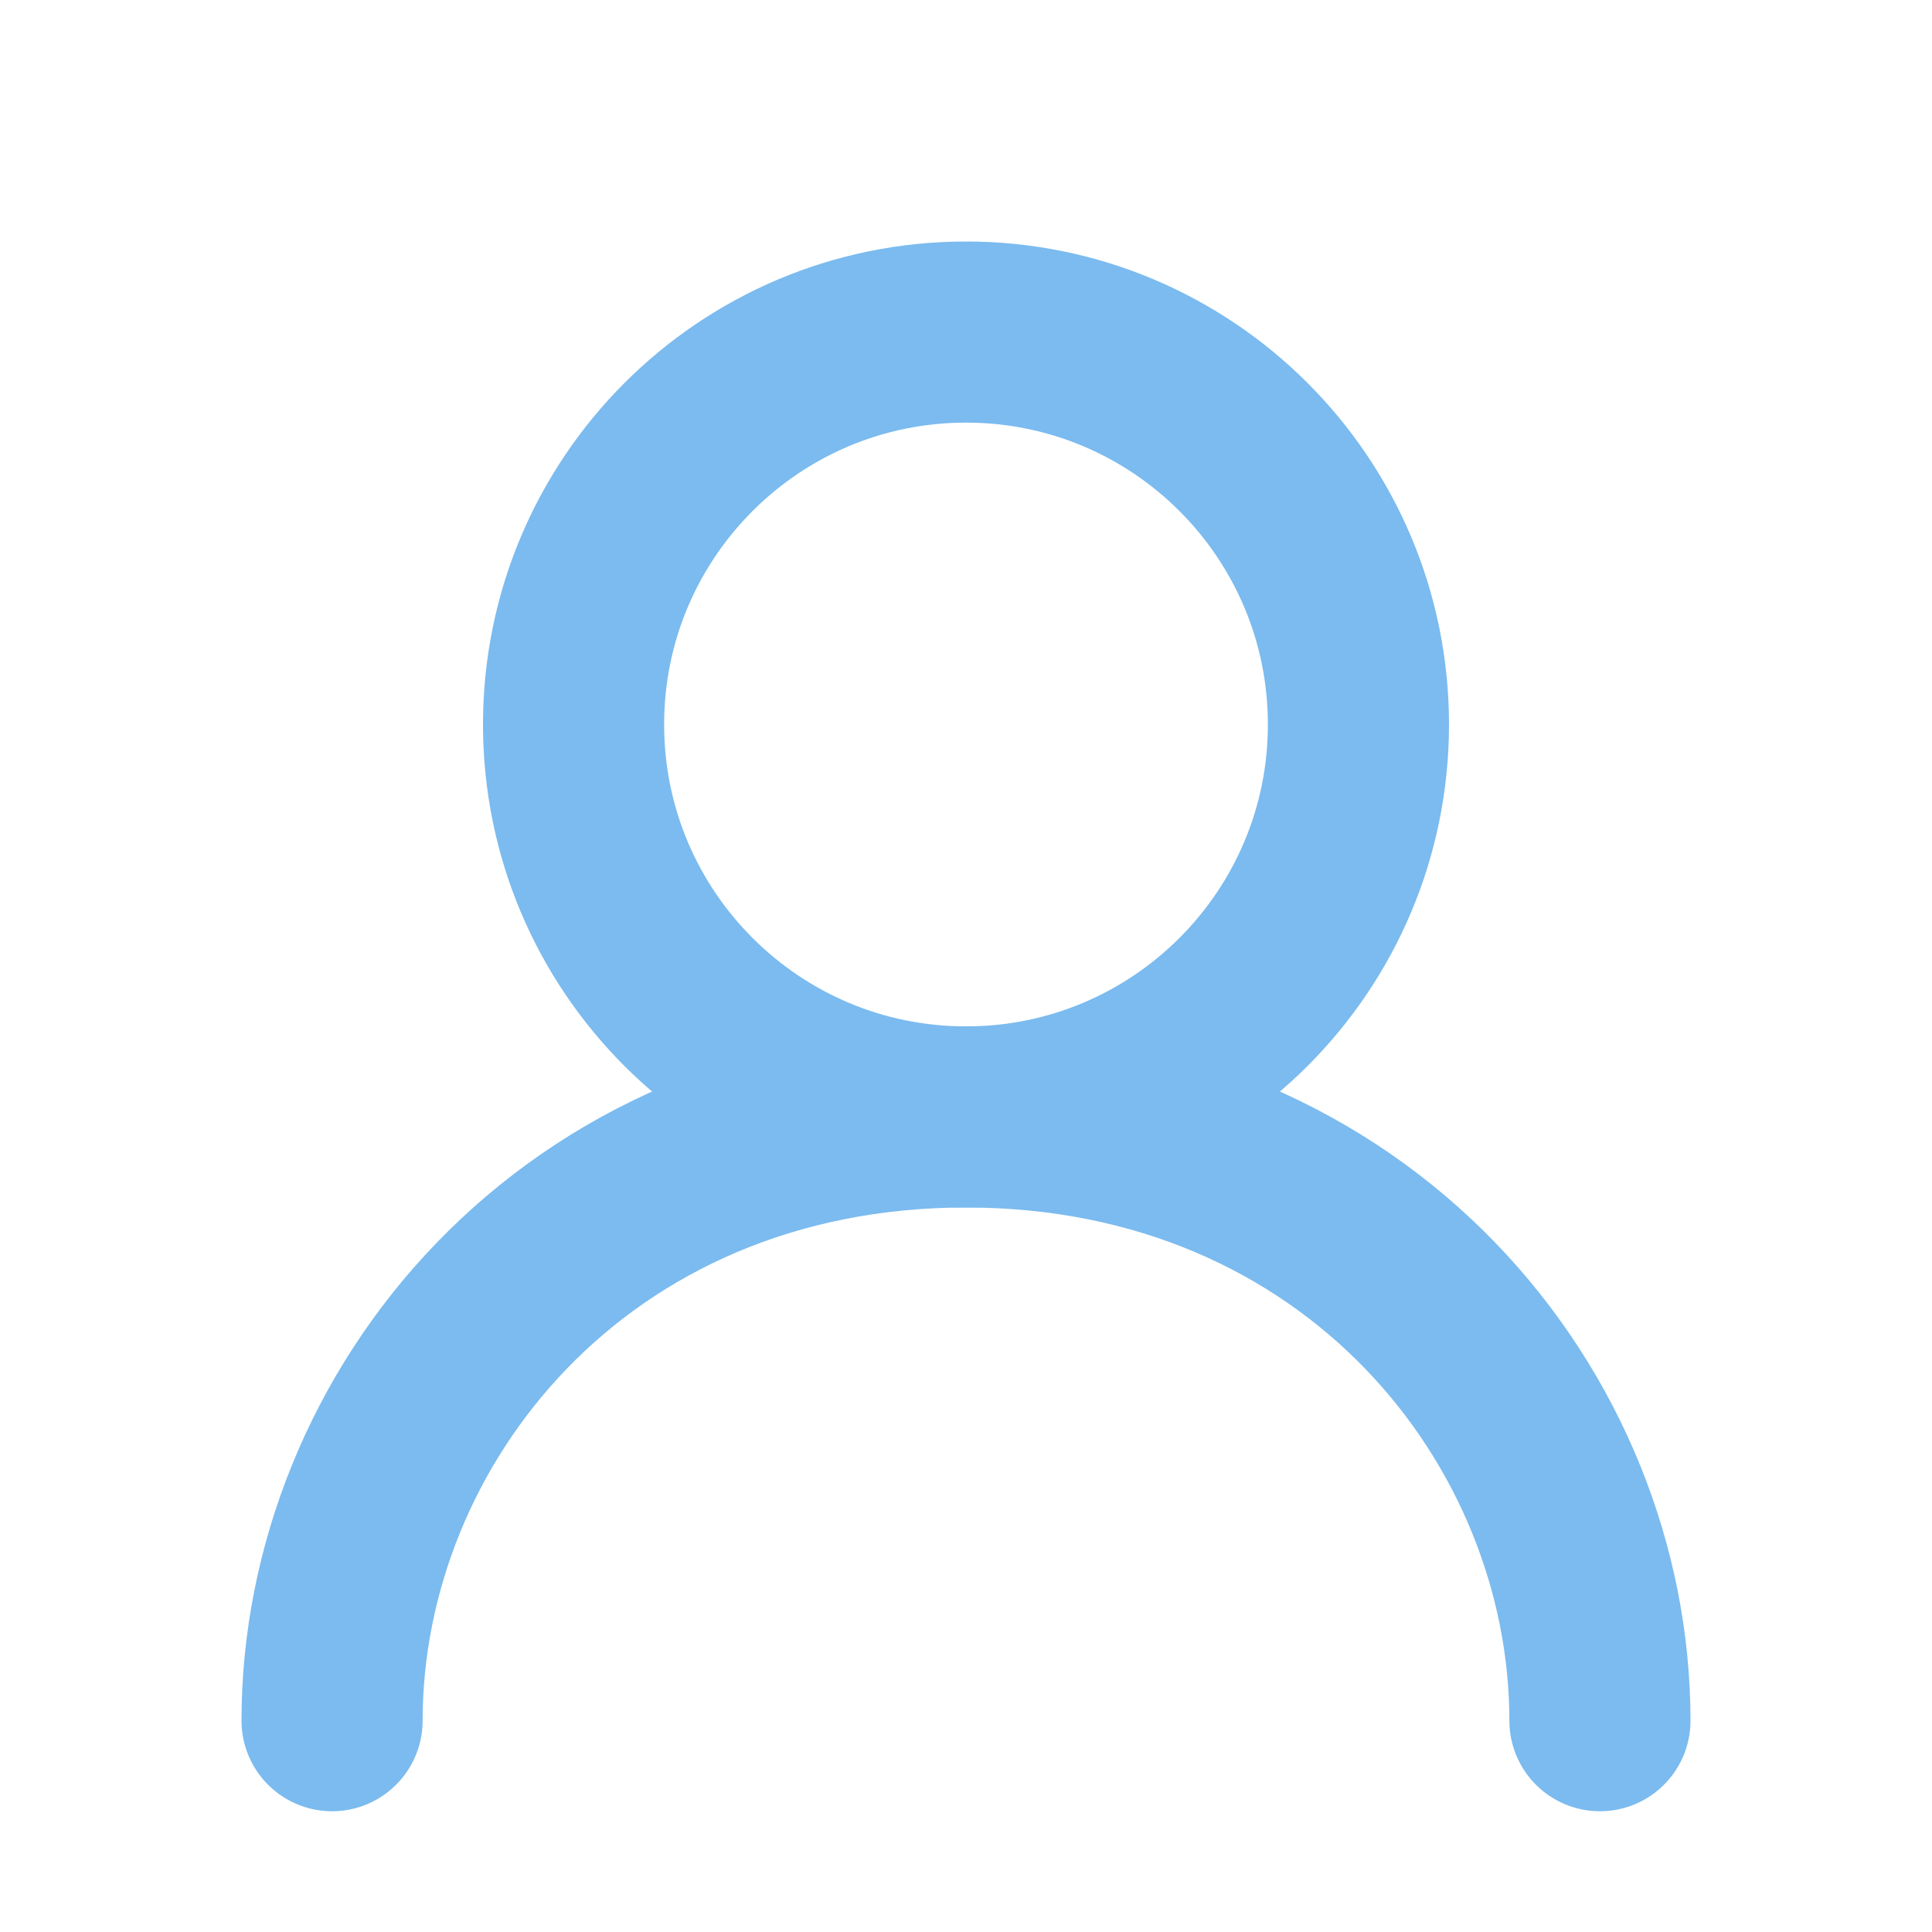
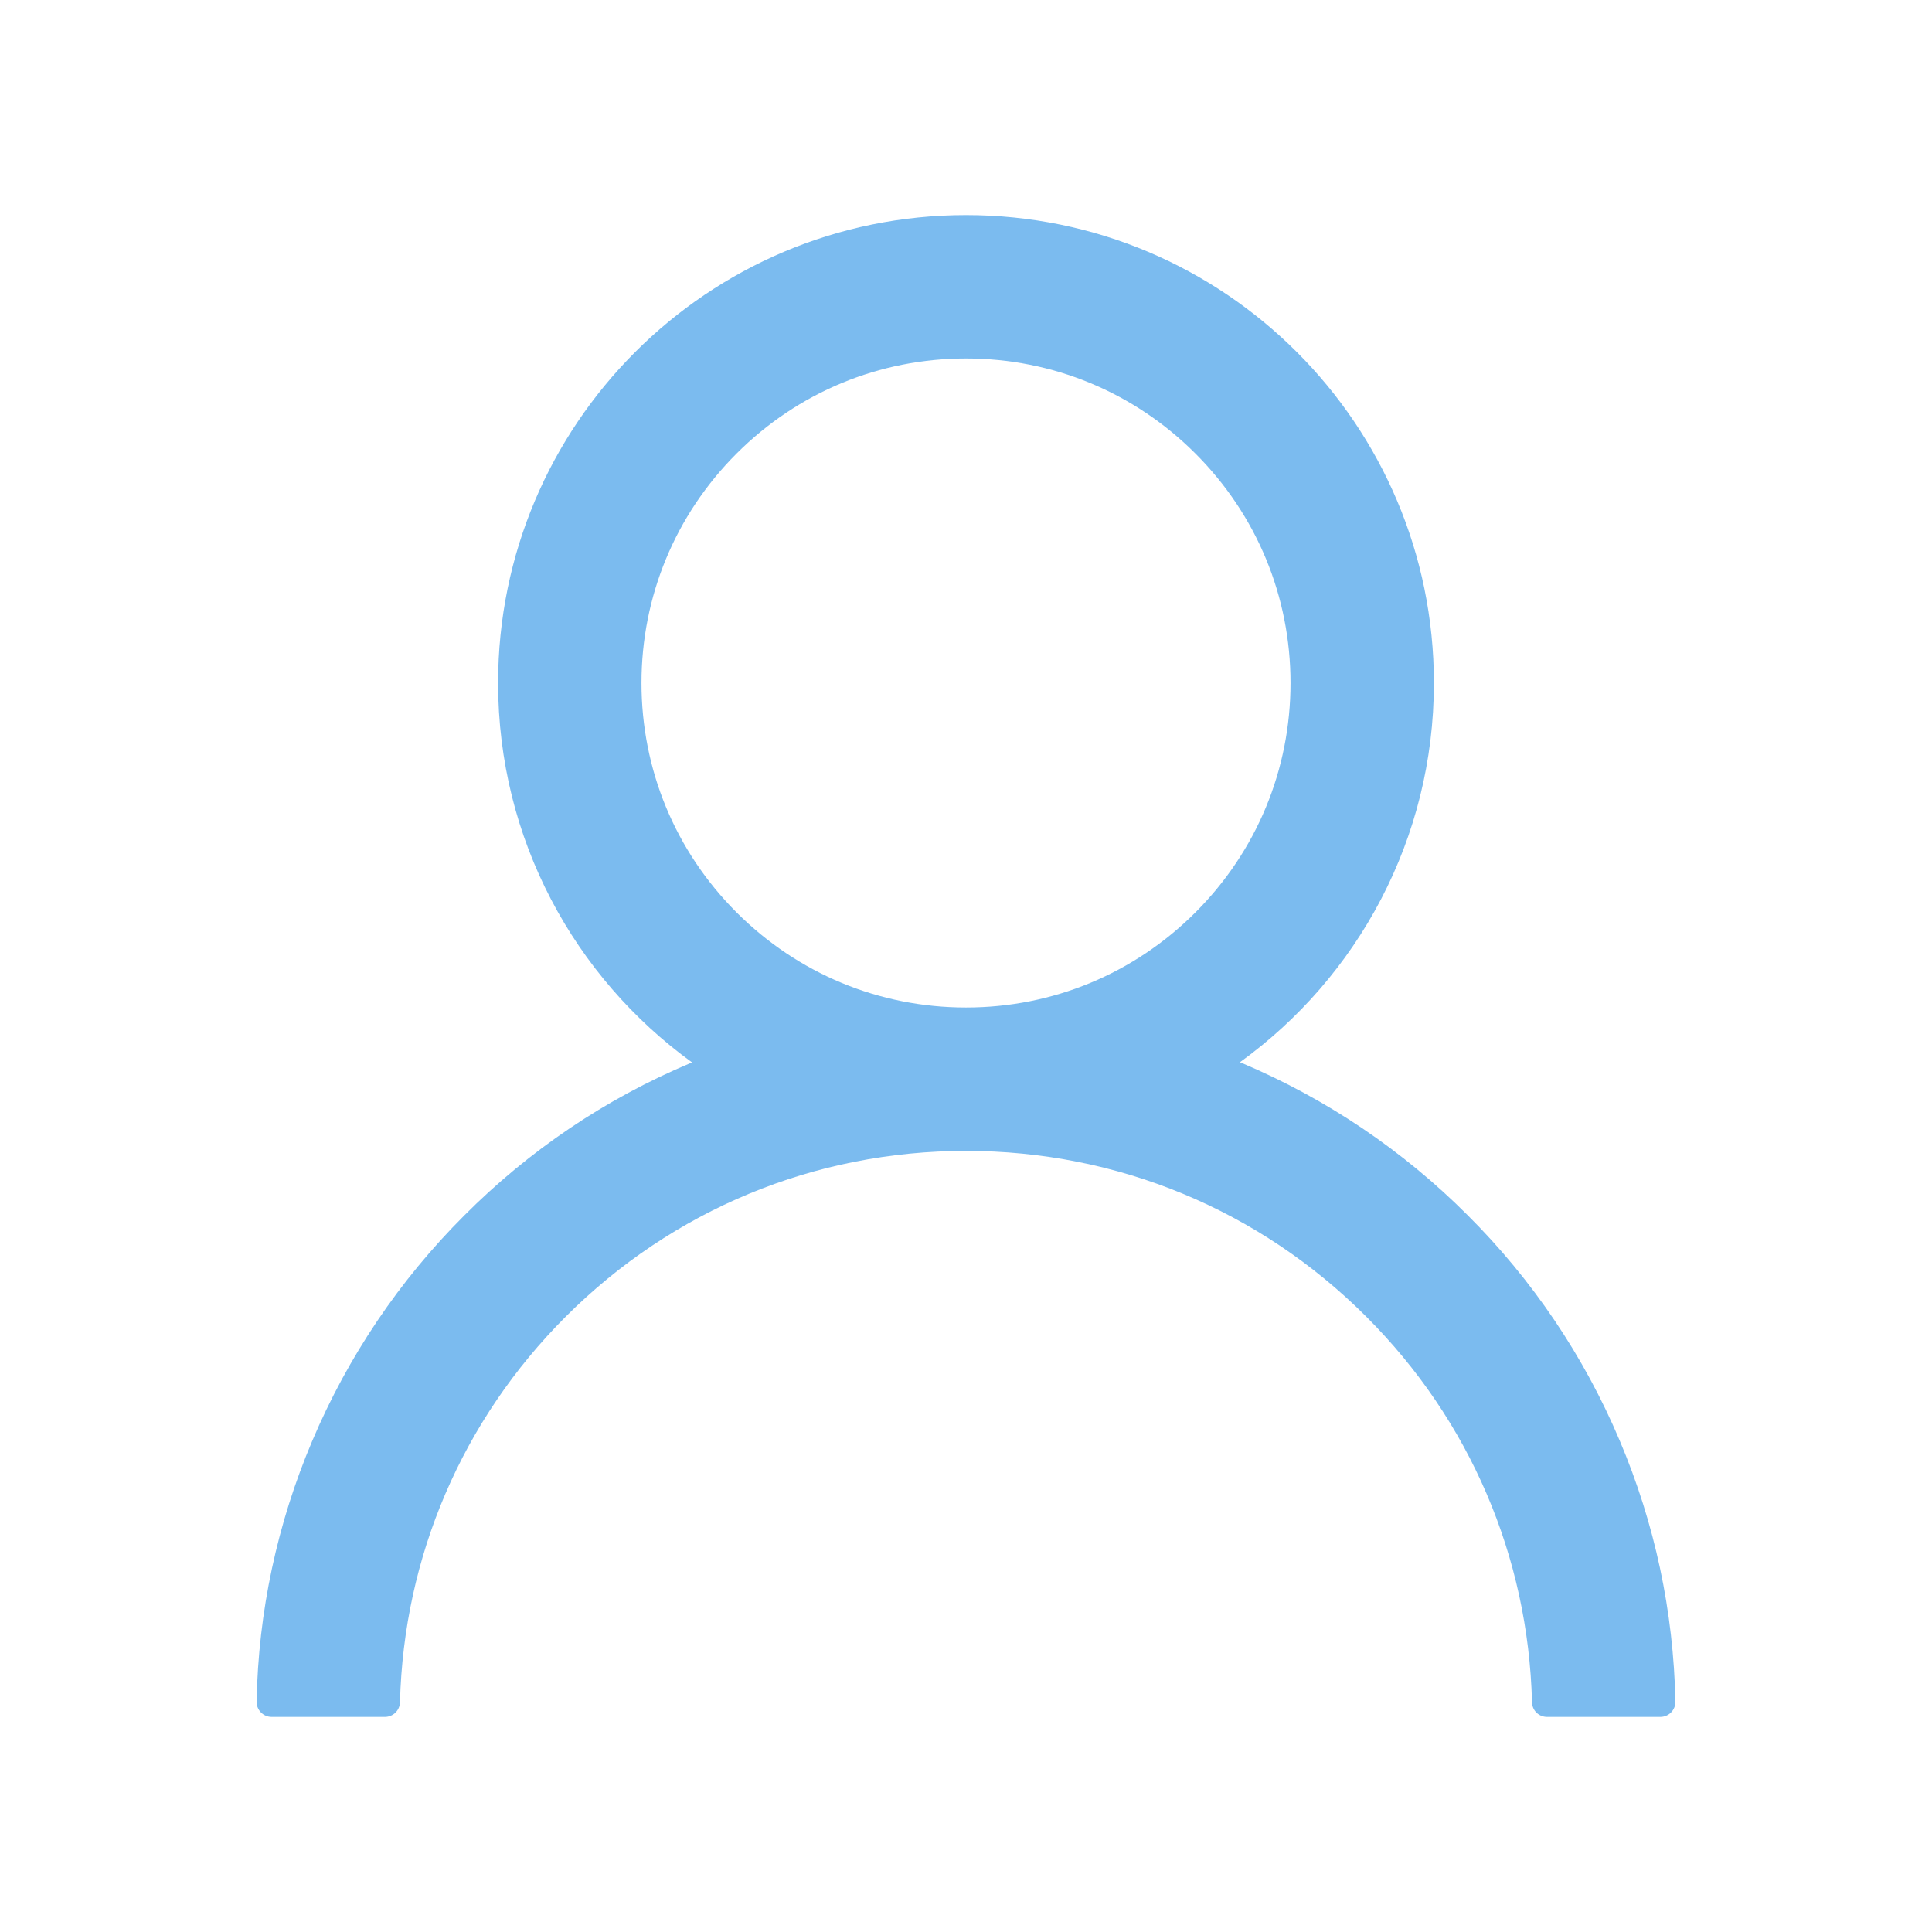
- <svg xmlns="http://www.w3.org/2000/svg" width="100" height="100" preserveAspectRatio="xMidYMid meet" viewBox="0 0 16 16">
-   <g fill="none" stroke="#7bbbef" stroke-linecap="round" stroke-linejoin="round" stroke-width="1.5">
-     <circle cx="8" cy="6" r="3.25" />
-     <path d="M2.75 14.25c0-2.5 2-5 5.25-5s5.25 2.5 5.25 5" />
-   </g>
+ <svg xmlns="http://www.w3.org/2000/svg" width="1em" height="1em" preserveAspectRatio="xMidYMid meet" viewBox="0 0 1024 1024">
+   <path fill="#7bbbef" d="M858.5 763.6a374 374 0 0 0-80.6-119.5a375.63 375.63 0 0 0-119.5-80.6c-.4-.2-.8-.3-1.2-.5C719.5 518 760 444.7 760 362c0-137-111-248-248-248S264 225 264 362c0 82.7 40.5 156 102.8 201.1c-.4.2-.8.3-1.2.5c-44.8 18.9-85 46-119.5 80.6a375.63 375.63 0 0 0-80.6 119.5A371.7 371.7 0 0 0 136 901.8a8 8 0 0 0 8 8.2h60c4.4 0 7.9-3.5 8-7.8c2-77.2 33-149.5 87.8-204.3c56.7-56.7 132-87.9 212.2-87.9s155.5 31.2 212.2 87.9C779 752.7 810 825 812 902.2c.1 4.4 3.6 7.8 8 7.8h60a8 8 0 0 0 8-8.2c-1-47.8-10.9-94.3-29.5-138.2zM512 534c-45.9 0-89.1-17.9-121.6-50.4S340 407.9 340 362c0-45.9 17.9-89.1 50.4-121.6S466.1 190 512 190s89.1 17.9 121.6 50.4S684 316.1 684 362c0 45.9-17.9 89.1-50.4 121.6S557.9 534 512 534z" />
</svg>
